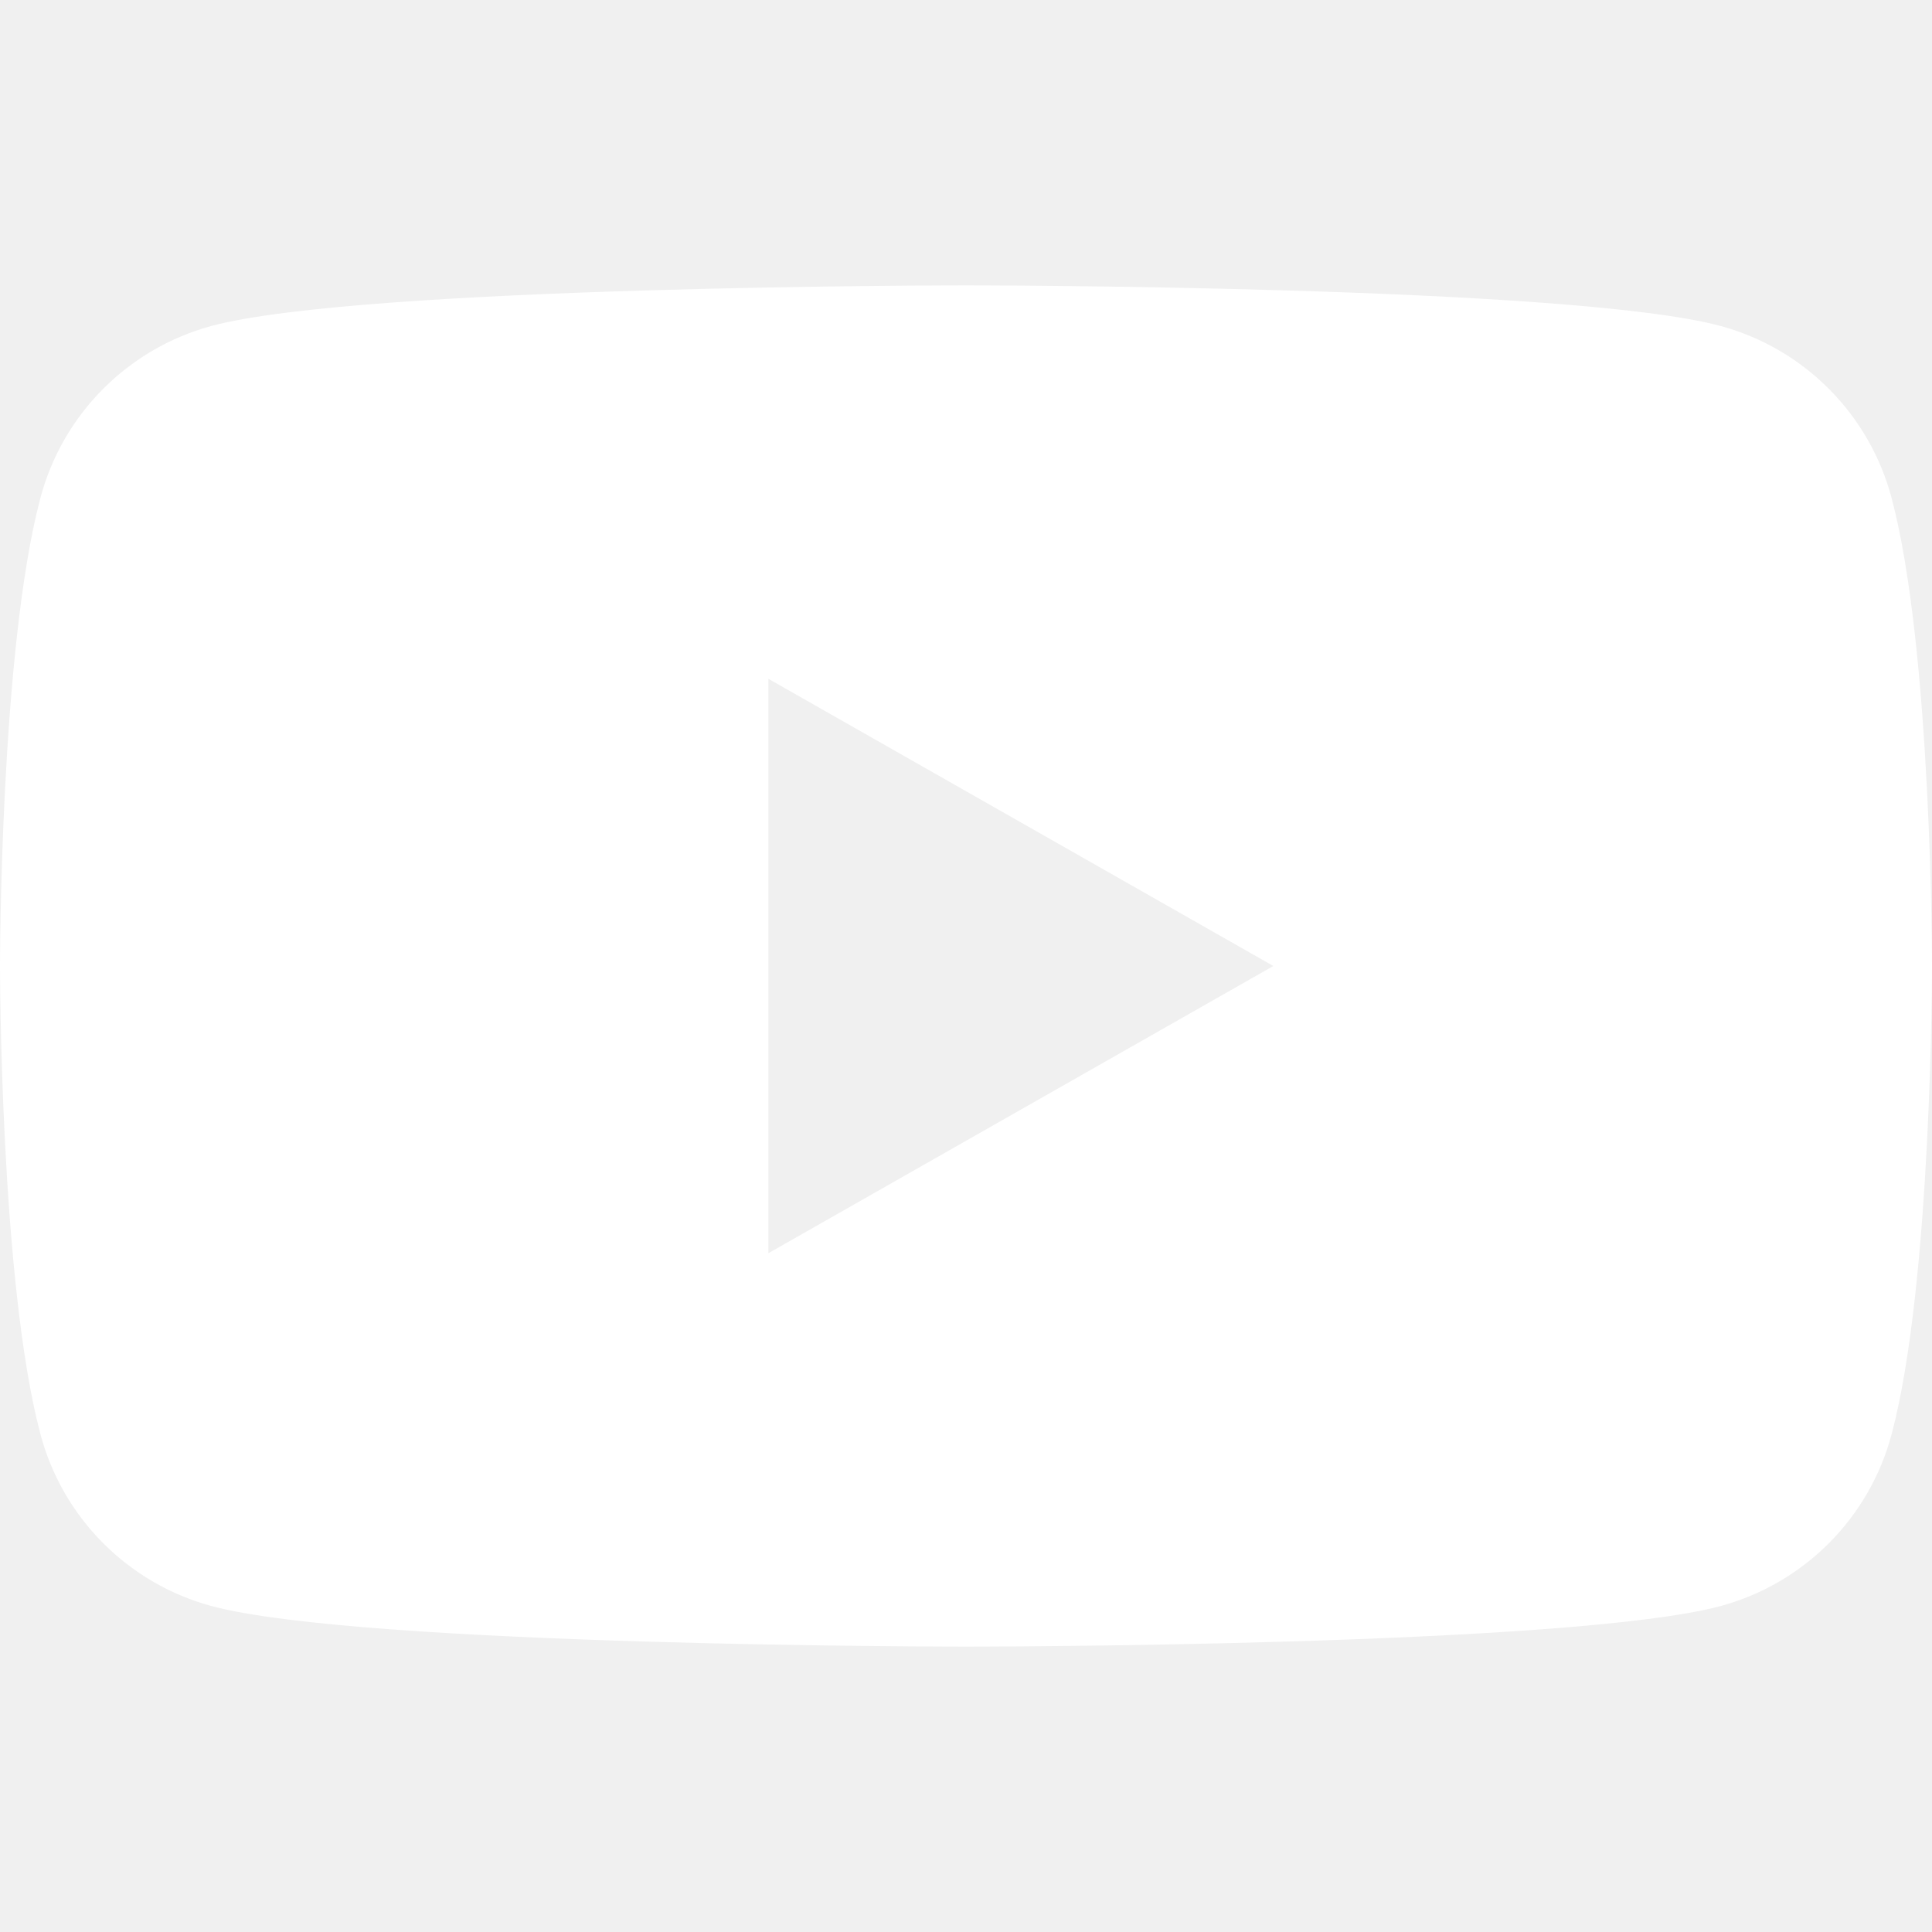
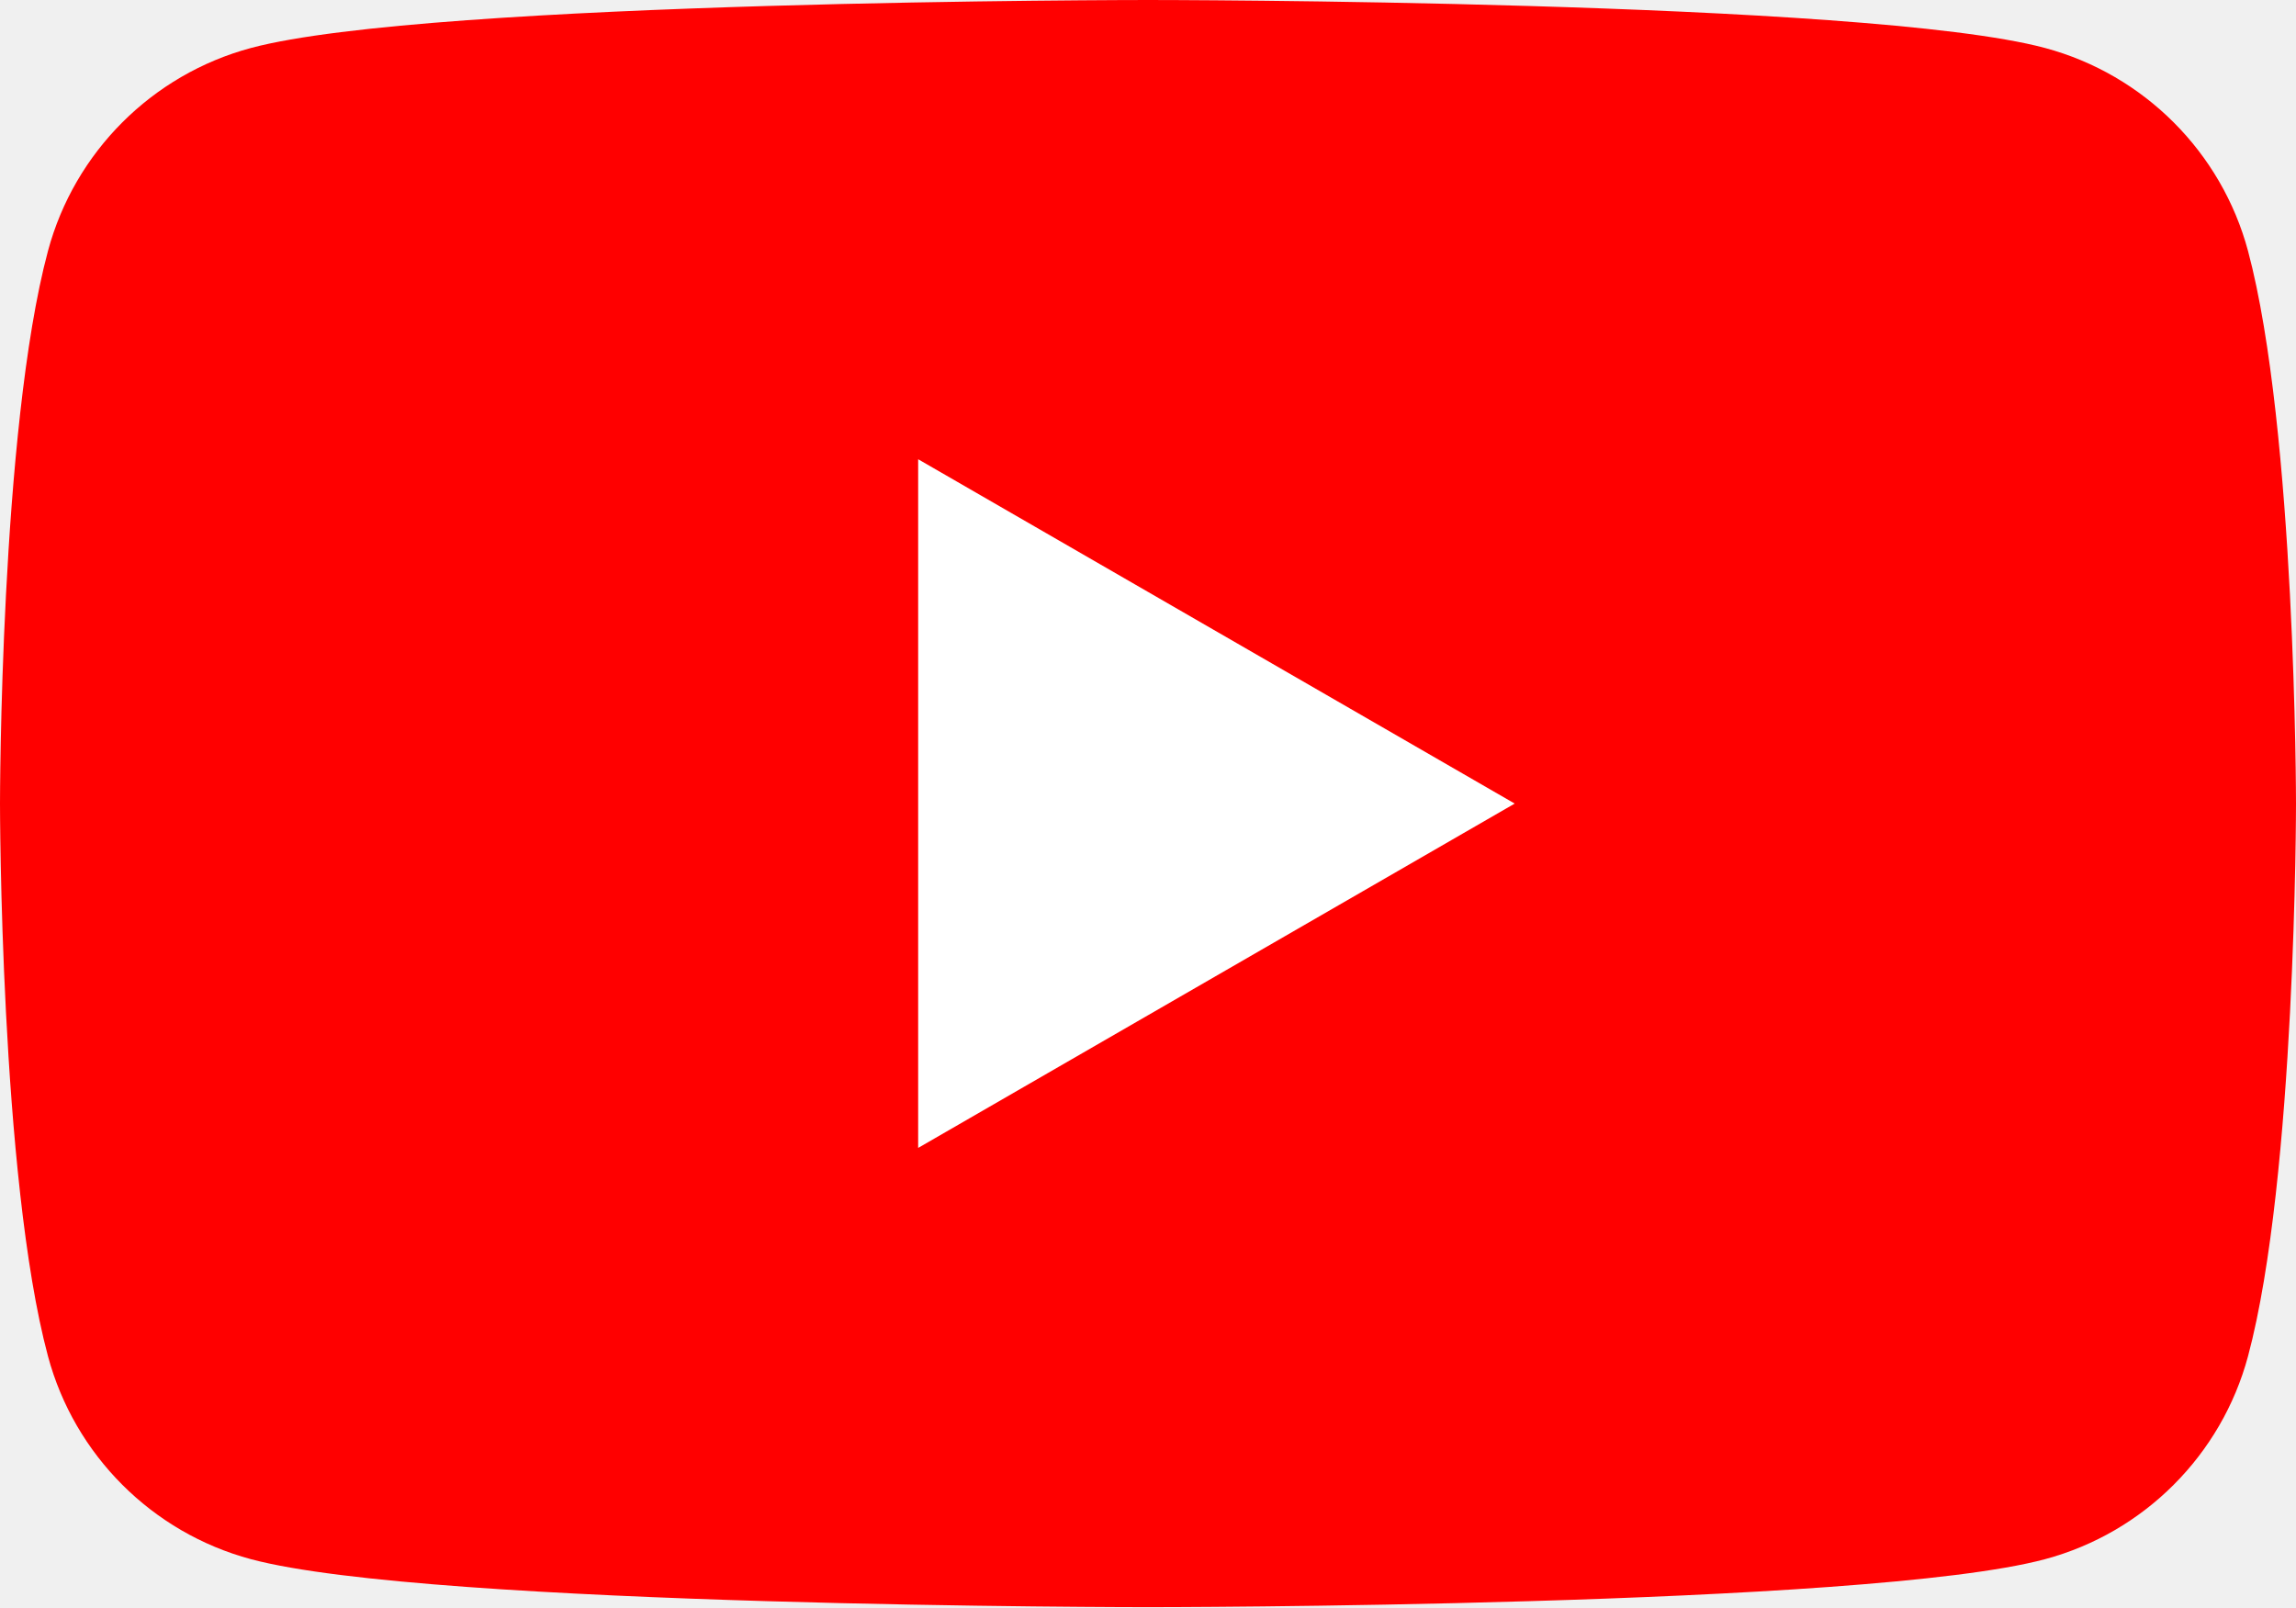
- <svg xmlns="http://www.w3.org/2000/svg" role="img" viewBox="0 0 24 24" id="Youtube--Streamline-Simple-Icons" height="24" width="24">
-   <path d="M23.498 6.186a3.016 3.016 0 0 0 -2.122 -2.136C19.505 3.545 12 3.545 12 3.545s-7.505 0 -9.377 0.505A3.017 3.017 0 0 0 0.502 6.186C0 8.07 0 12 0 12s0 3.93 0.502 5.814a3.016 3.016 0 0 0 2.122 2.136c1.871 0.505 9.376 0.505 9.376 0.505s7.505 0 9.377 -0.505a3.015 3.015 0 0 0 2.122 -2.136C24 15.93 24 12 24 12s0 -3.93 -0.502 -5.814zM9.545 15.568V8.432L15.818 12l-6.273 3.568z" fill="#ffffff" stroke-width="1" />
+ <svg xmlns="http://www.w3.org/2000/svg" class="external-icon" viewBox="0 0 28.57  20" focusable="false" style="pointer-events: none; display: block; width: 100%; height: 100%;">
+   <svg viewBox="0 0 28.57 20" preserveAspectRatio="xMidYMid meet">
+     <g>
+       <path d="M27.973 3.123C27.643 1.893 26.677 0.927 25.447 0.597C23.22 2.24288e-07 14.285 0 14.285 0C14.285 0 5.35 2.24288e-07 3.123 0.597C1.893 0.927 0.927 1.893 0.597 3.123C2.24288e-07 5.35 0 10 0 10C0 10 2.24288e-07 14.65 0.597 16.877C0.927 18.107 1.893 19.073 3.123 19.403C5.35 20 14.285 20 14.285 20C14.285 20 23.22 20 25.447 19.403C26.677 19.073 27.643 18.107 27.973 16.877C28.57 14.65 28.57 10 28.57 10C28.57 10 28.568 5.35 27.973 3.123Z" fill="#FF0000" />
+       <path d="M11.425 14.285L18.848 10L11.425 5.715V14.285Z" fill="white" />
+     </g>
+   </svg>
</svg>
